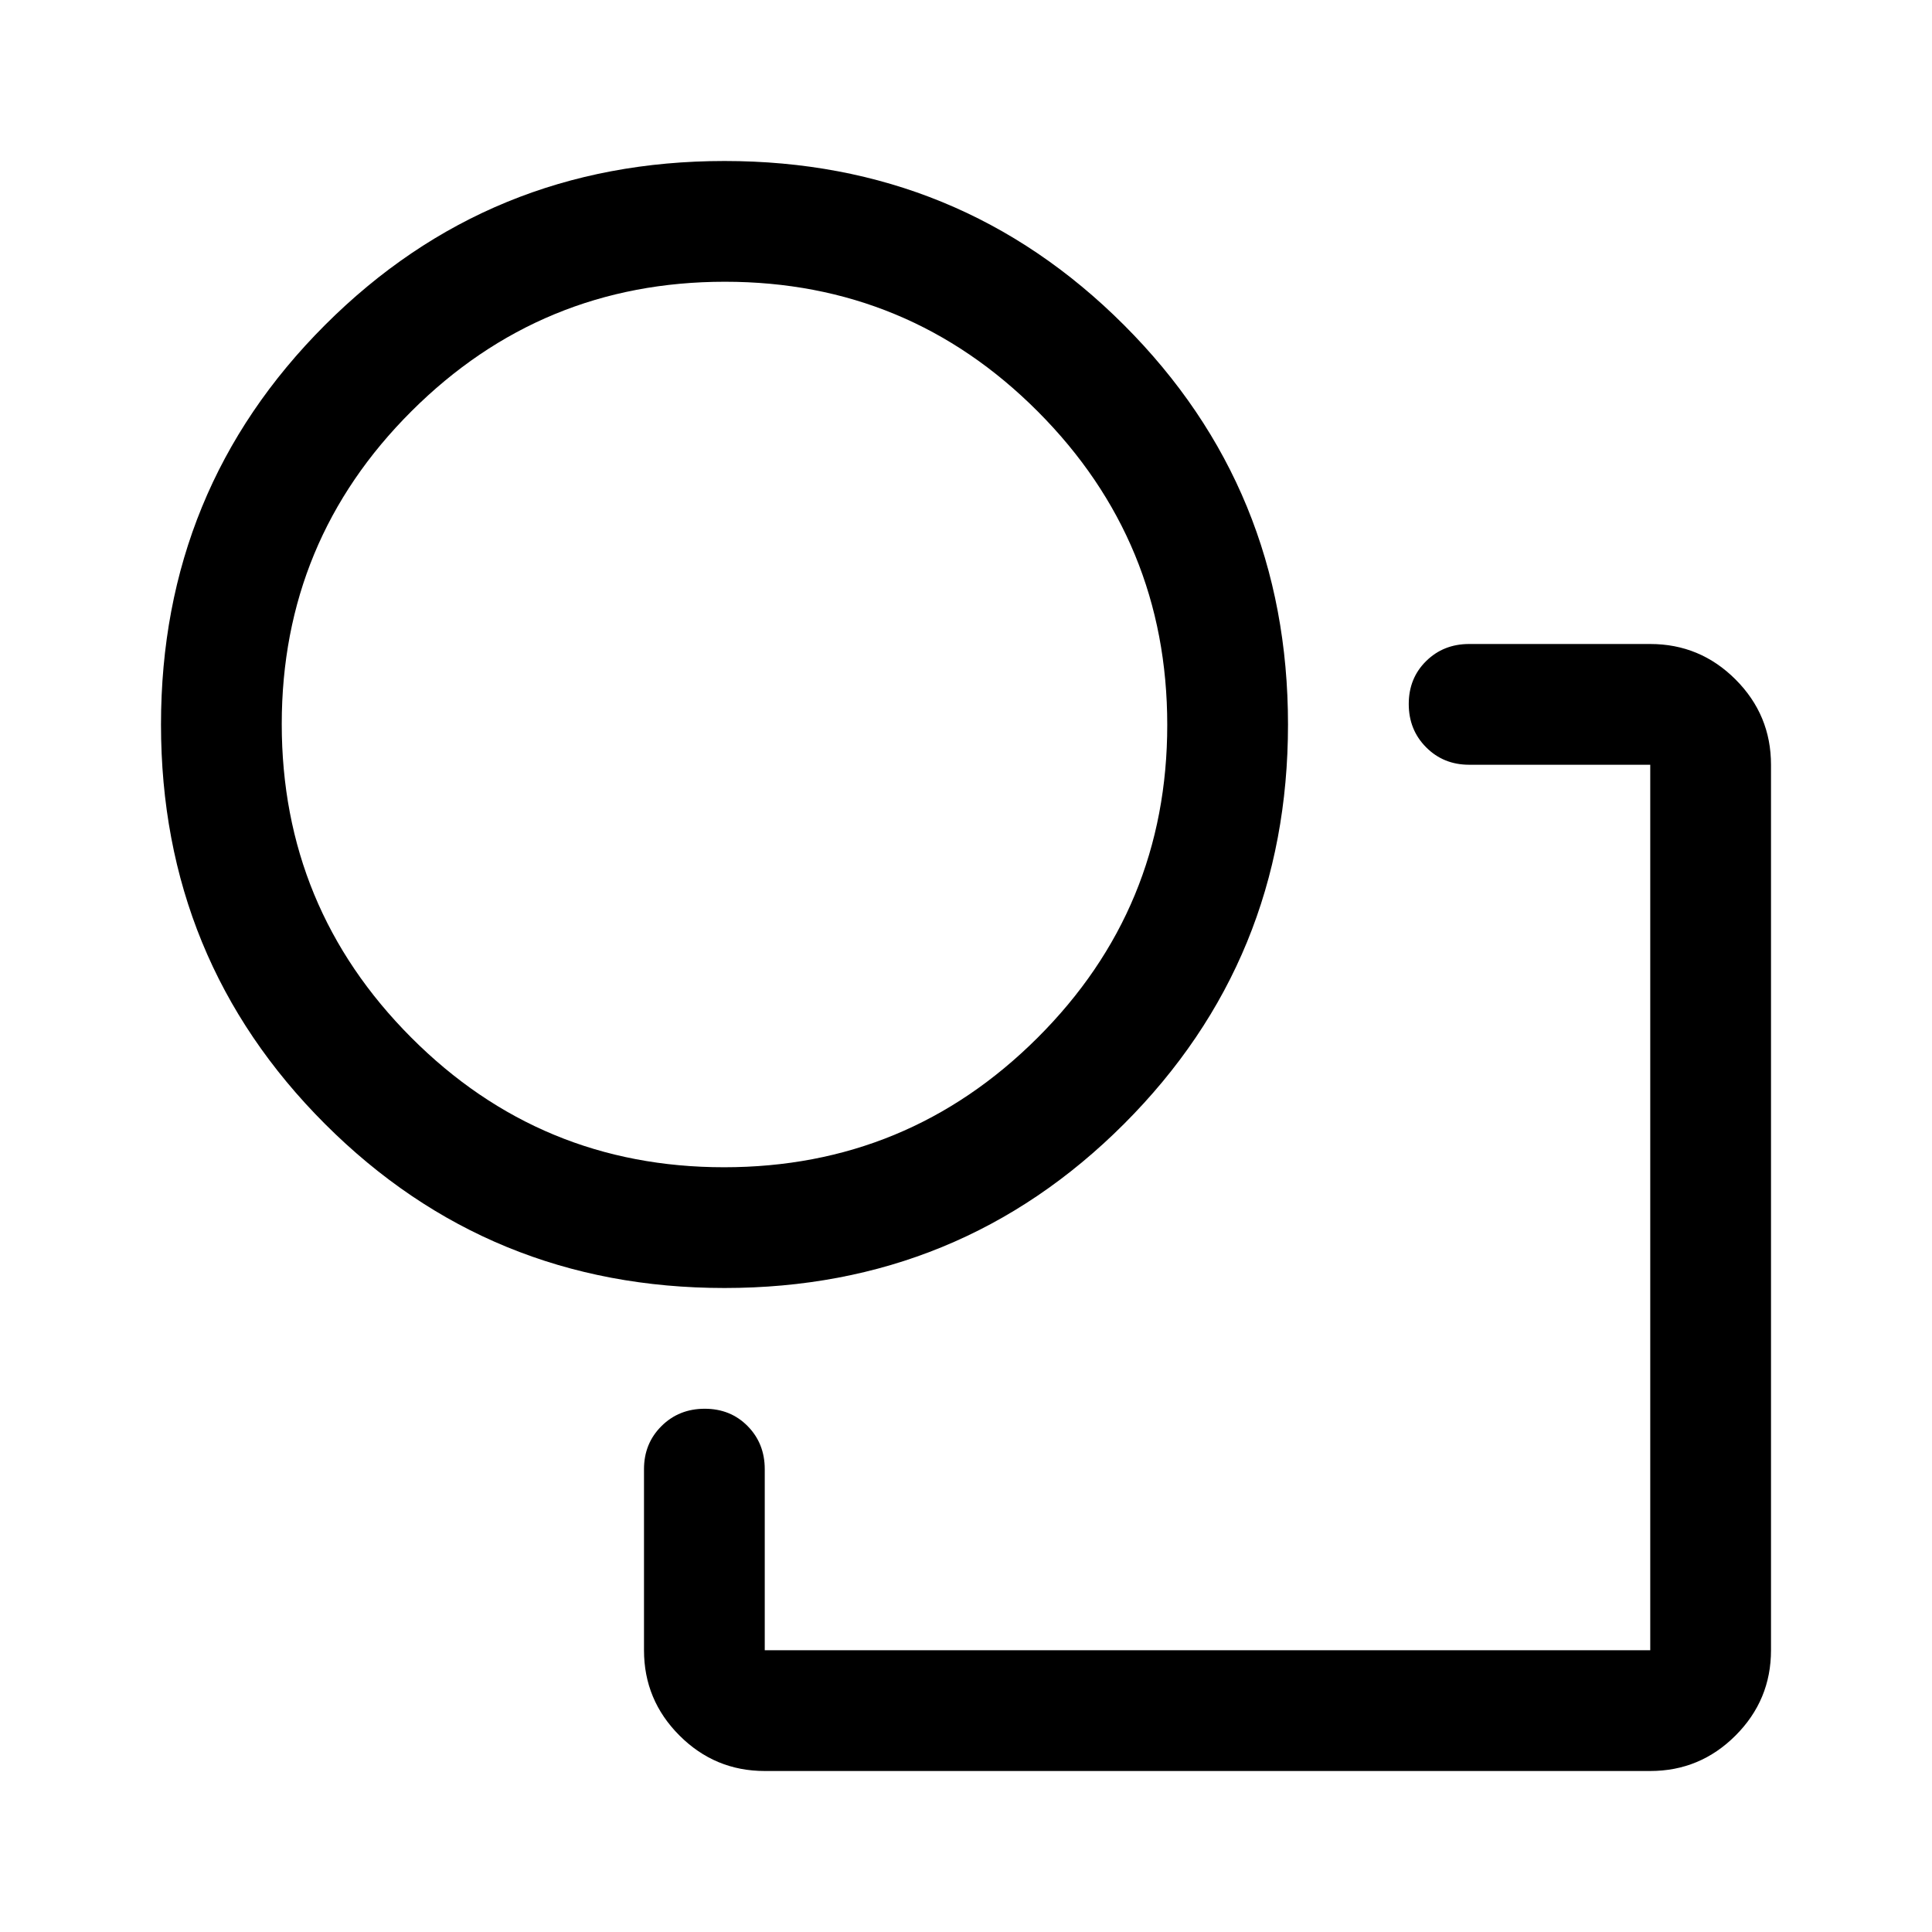
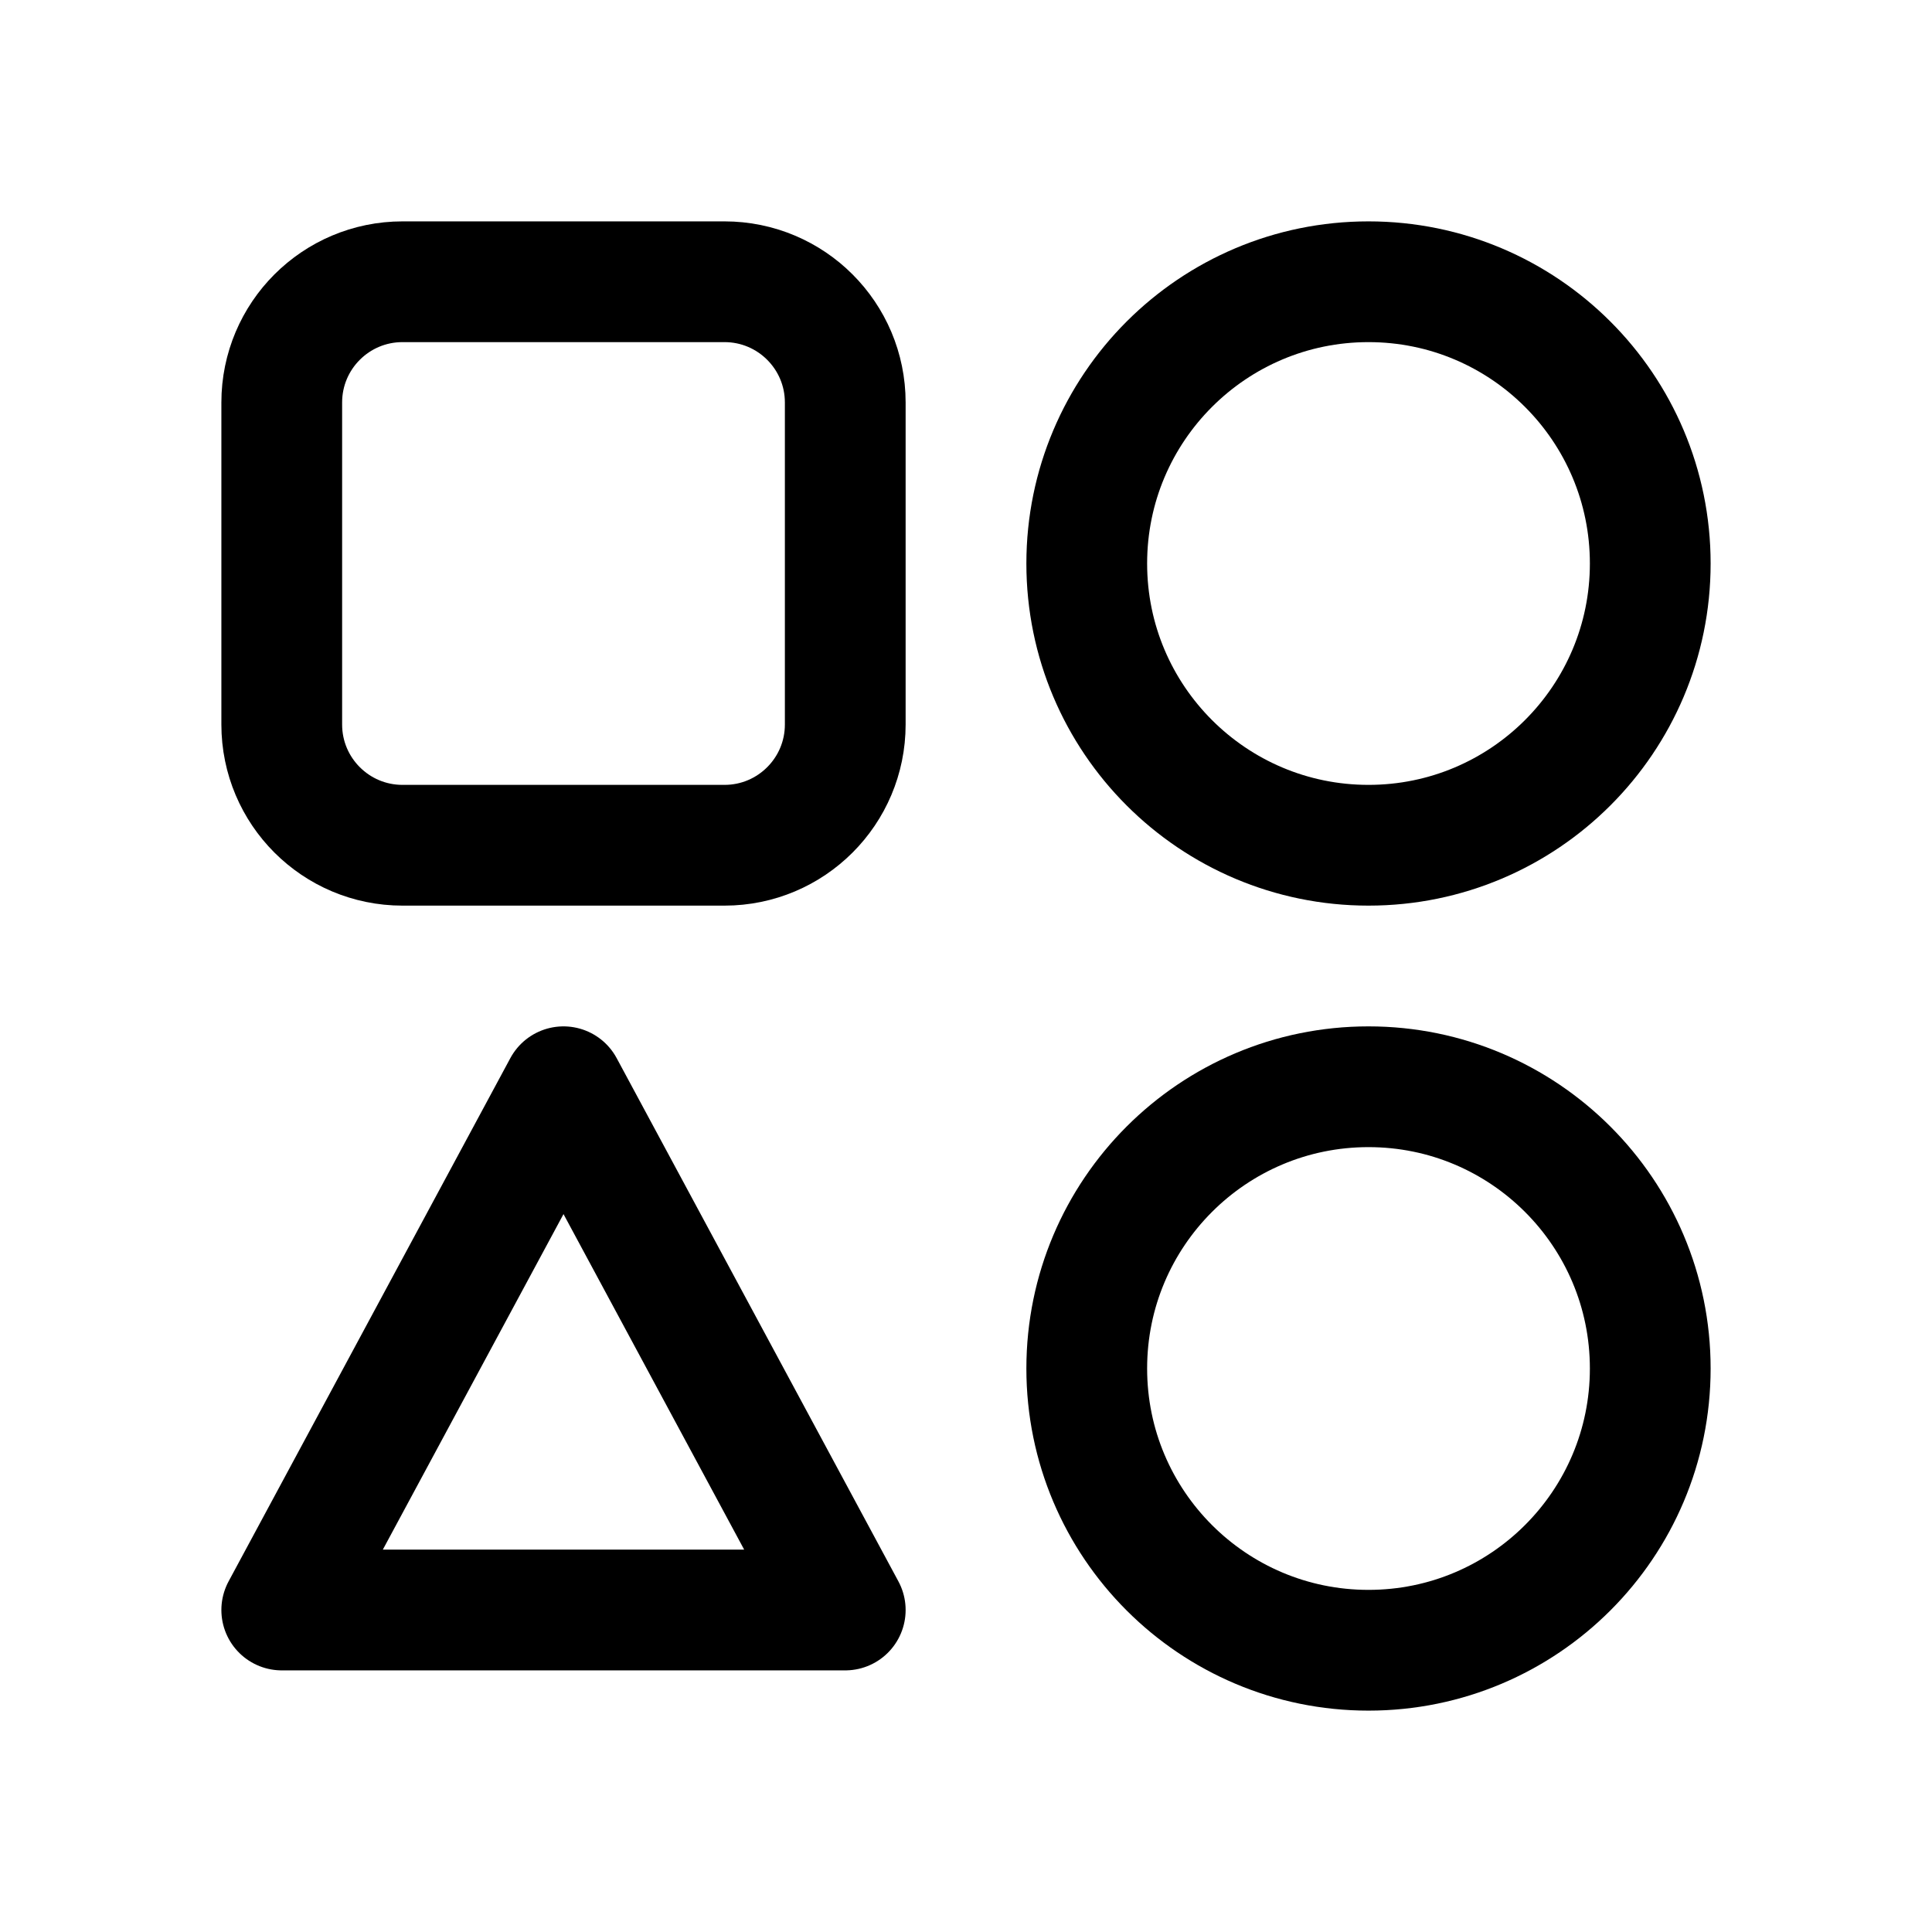
- <svg xmlns="http://www.w3.org/2000/svg" viewBox="0 -960 960 960" width="24" height="24" fill="currentColor">
-   <path d="M600-360ZM380-80q-24.75 0-42.37-17.63Q320-115.25 320-140v-90q0-12.75 8.68-21.38 8.67-8.62 21.5-8.62 12.82 0 21.32 8.62 8.5 8.63 8.5 21.38v90h440v-440h-90q-12.75 0-21.37-8.68-8.63-8.67-8.63-21.5 0-12.82 8.63-21.32 8.62-8.5 21.37-8.5h90q24.75 0 42.38 17.62Q880-604.75 880-580v440q0 24.75-17.62 42.37Q844.75-80 820-80H380ZM161.5-401.5Q80-483 80-600t81.5-198.5Q243-880 360-880t198.5 81.5Q640-717 640-600t-81.5 198.5Q477-320 360-320t-198.5-81.5Zm354-42.79q64.5-64.29 64.5-155.5T515.71-755.5Q451.42-820 360.21-820T204.5-755.71Q140-691.42 140-600.21t64.29 155.71q64.29 64.5 155.5 64.5t155.71-64.29ZM360-600Z" />
+ <svg xmlns="http://www.w3.org/2000/svg" viewBox="0 0 24 24" width="24" height="24" fill="none" stroke="currentColor" stroke-width="1.5" stroke-linecap="round" stroke-linejoin="round">
+   <rect x="3.5" y="3.5" width="7" height="7" rx="1.5" />
+   <circle cx="17" cy="7" r="3.5" />
+   <path d="M7 13.5 10.5 20h-7Z" />
+   <rect x="13.5" y="13.5" width="7" height="7" rx="3.5" />
</svg>
